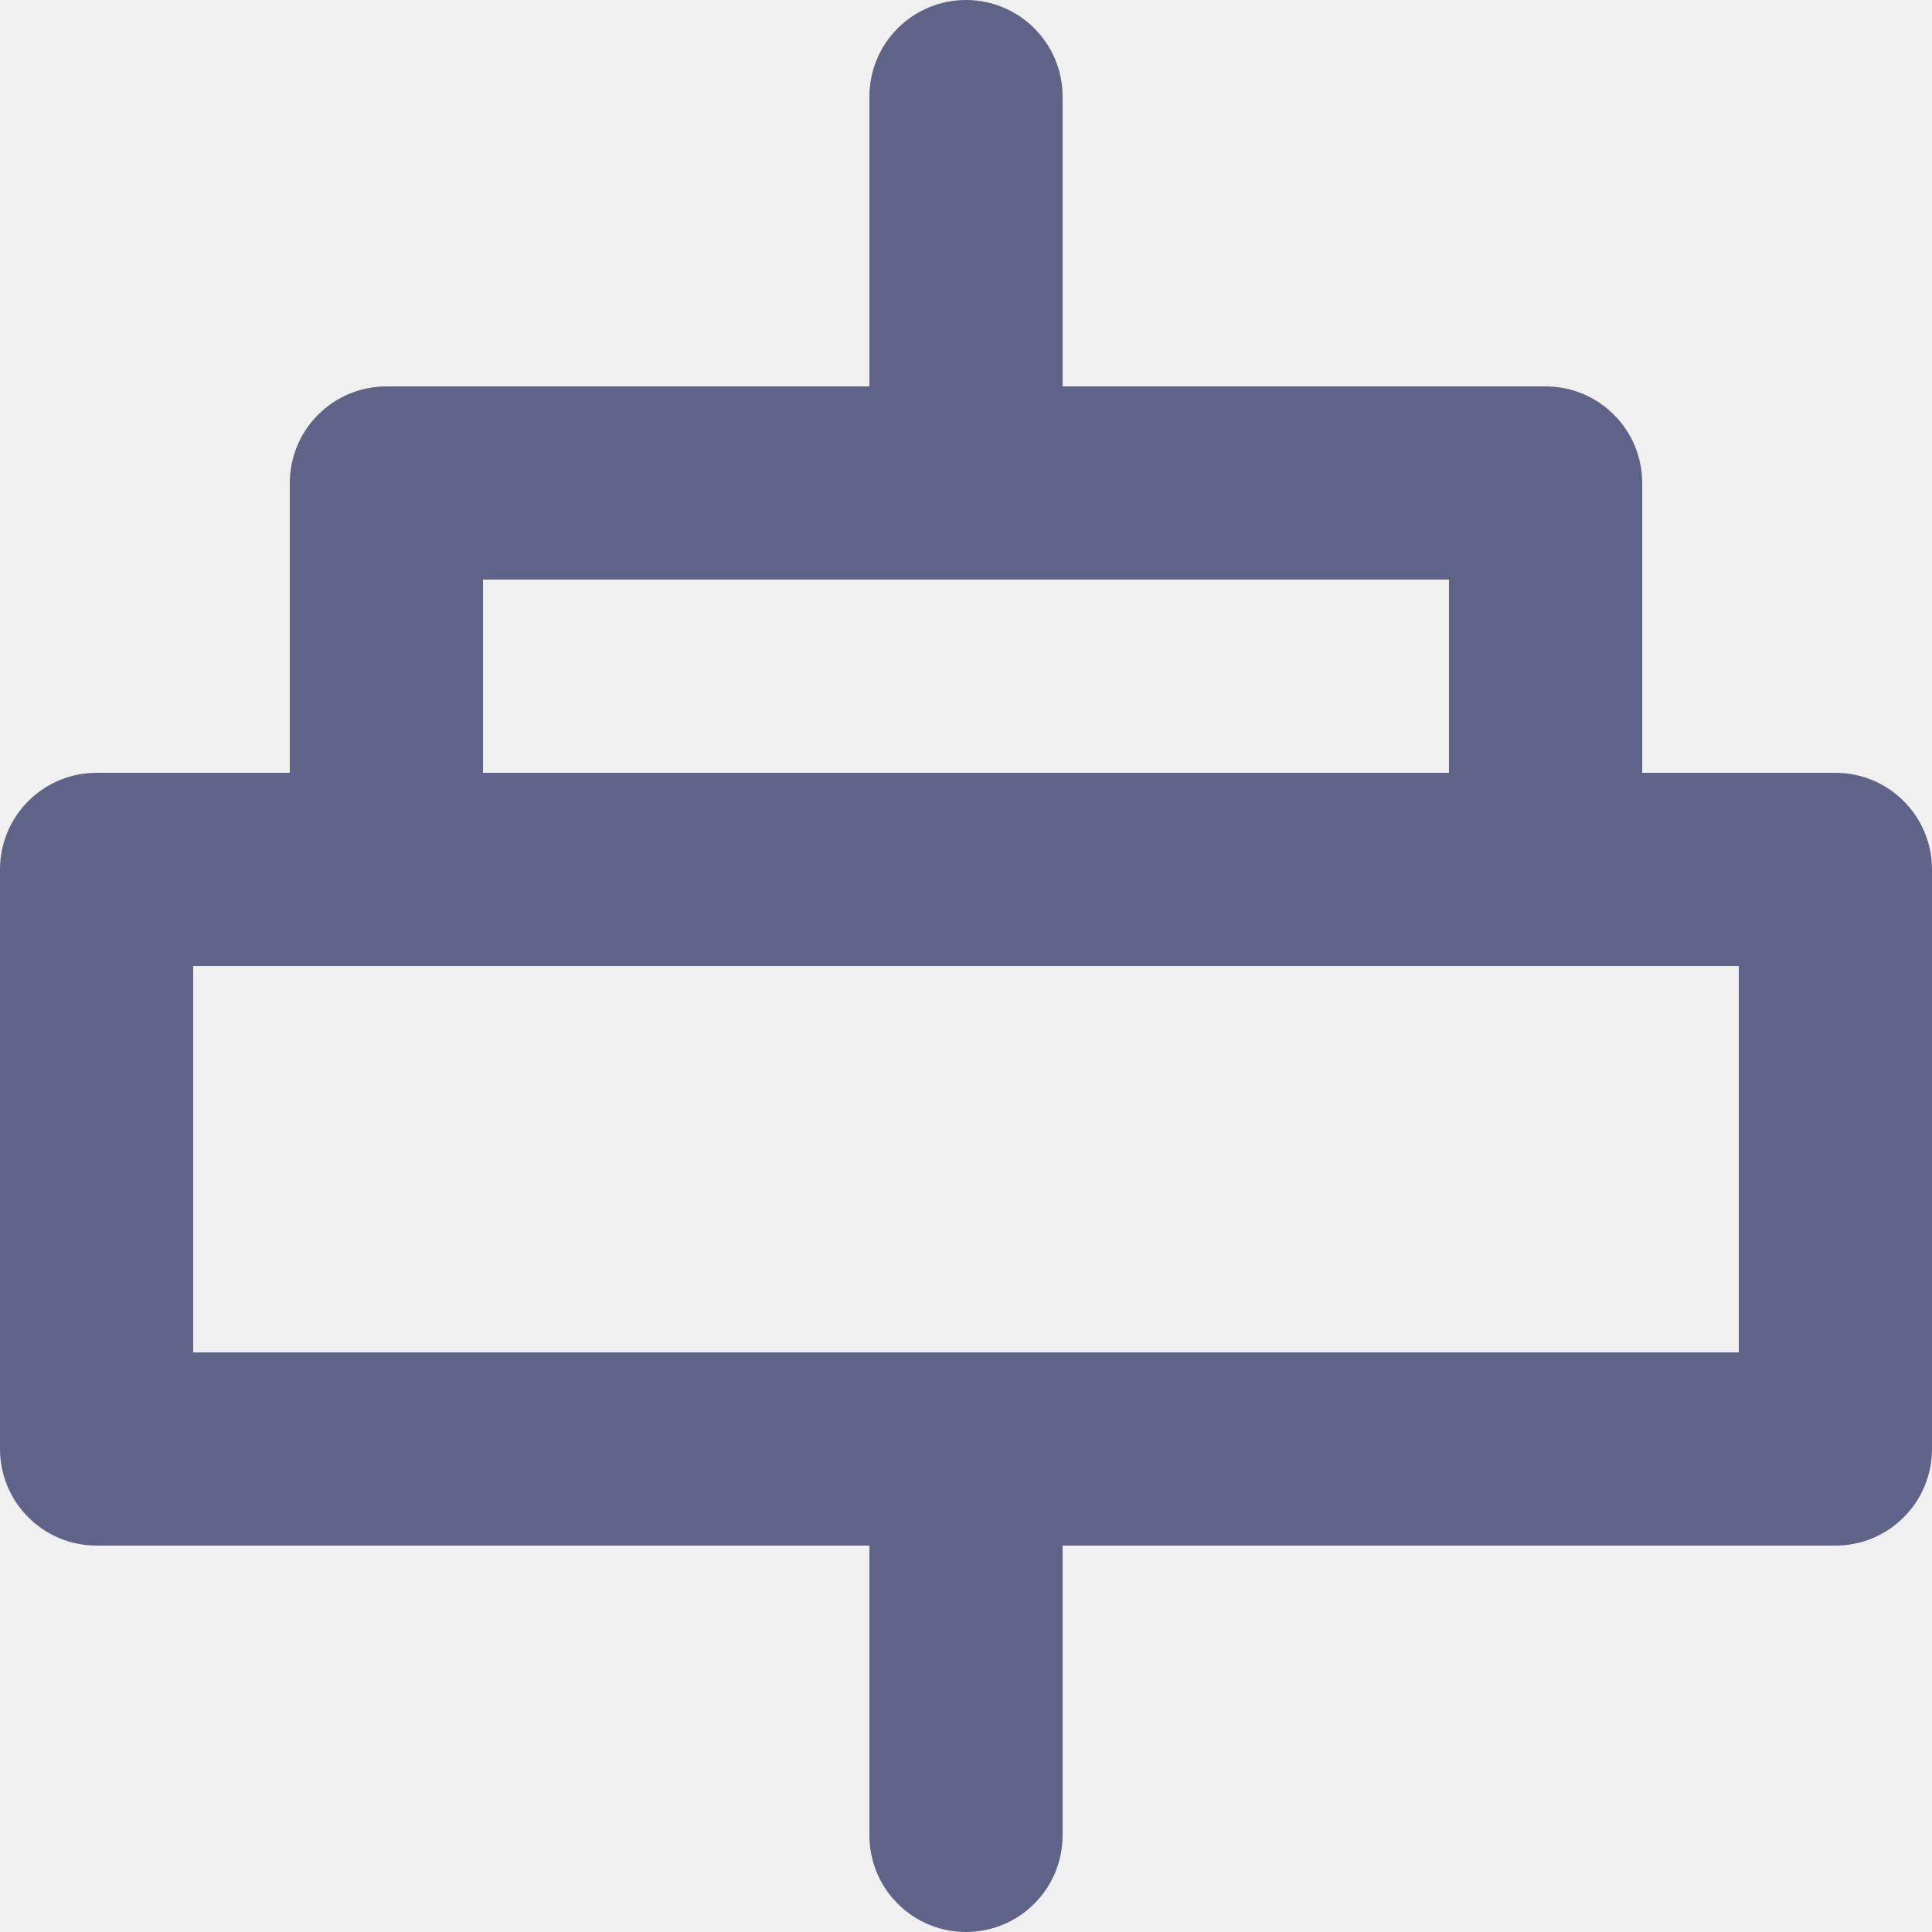
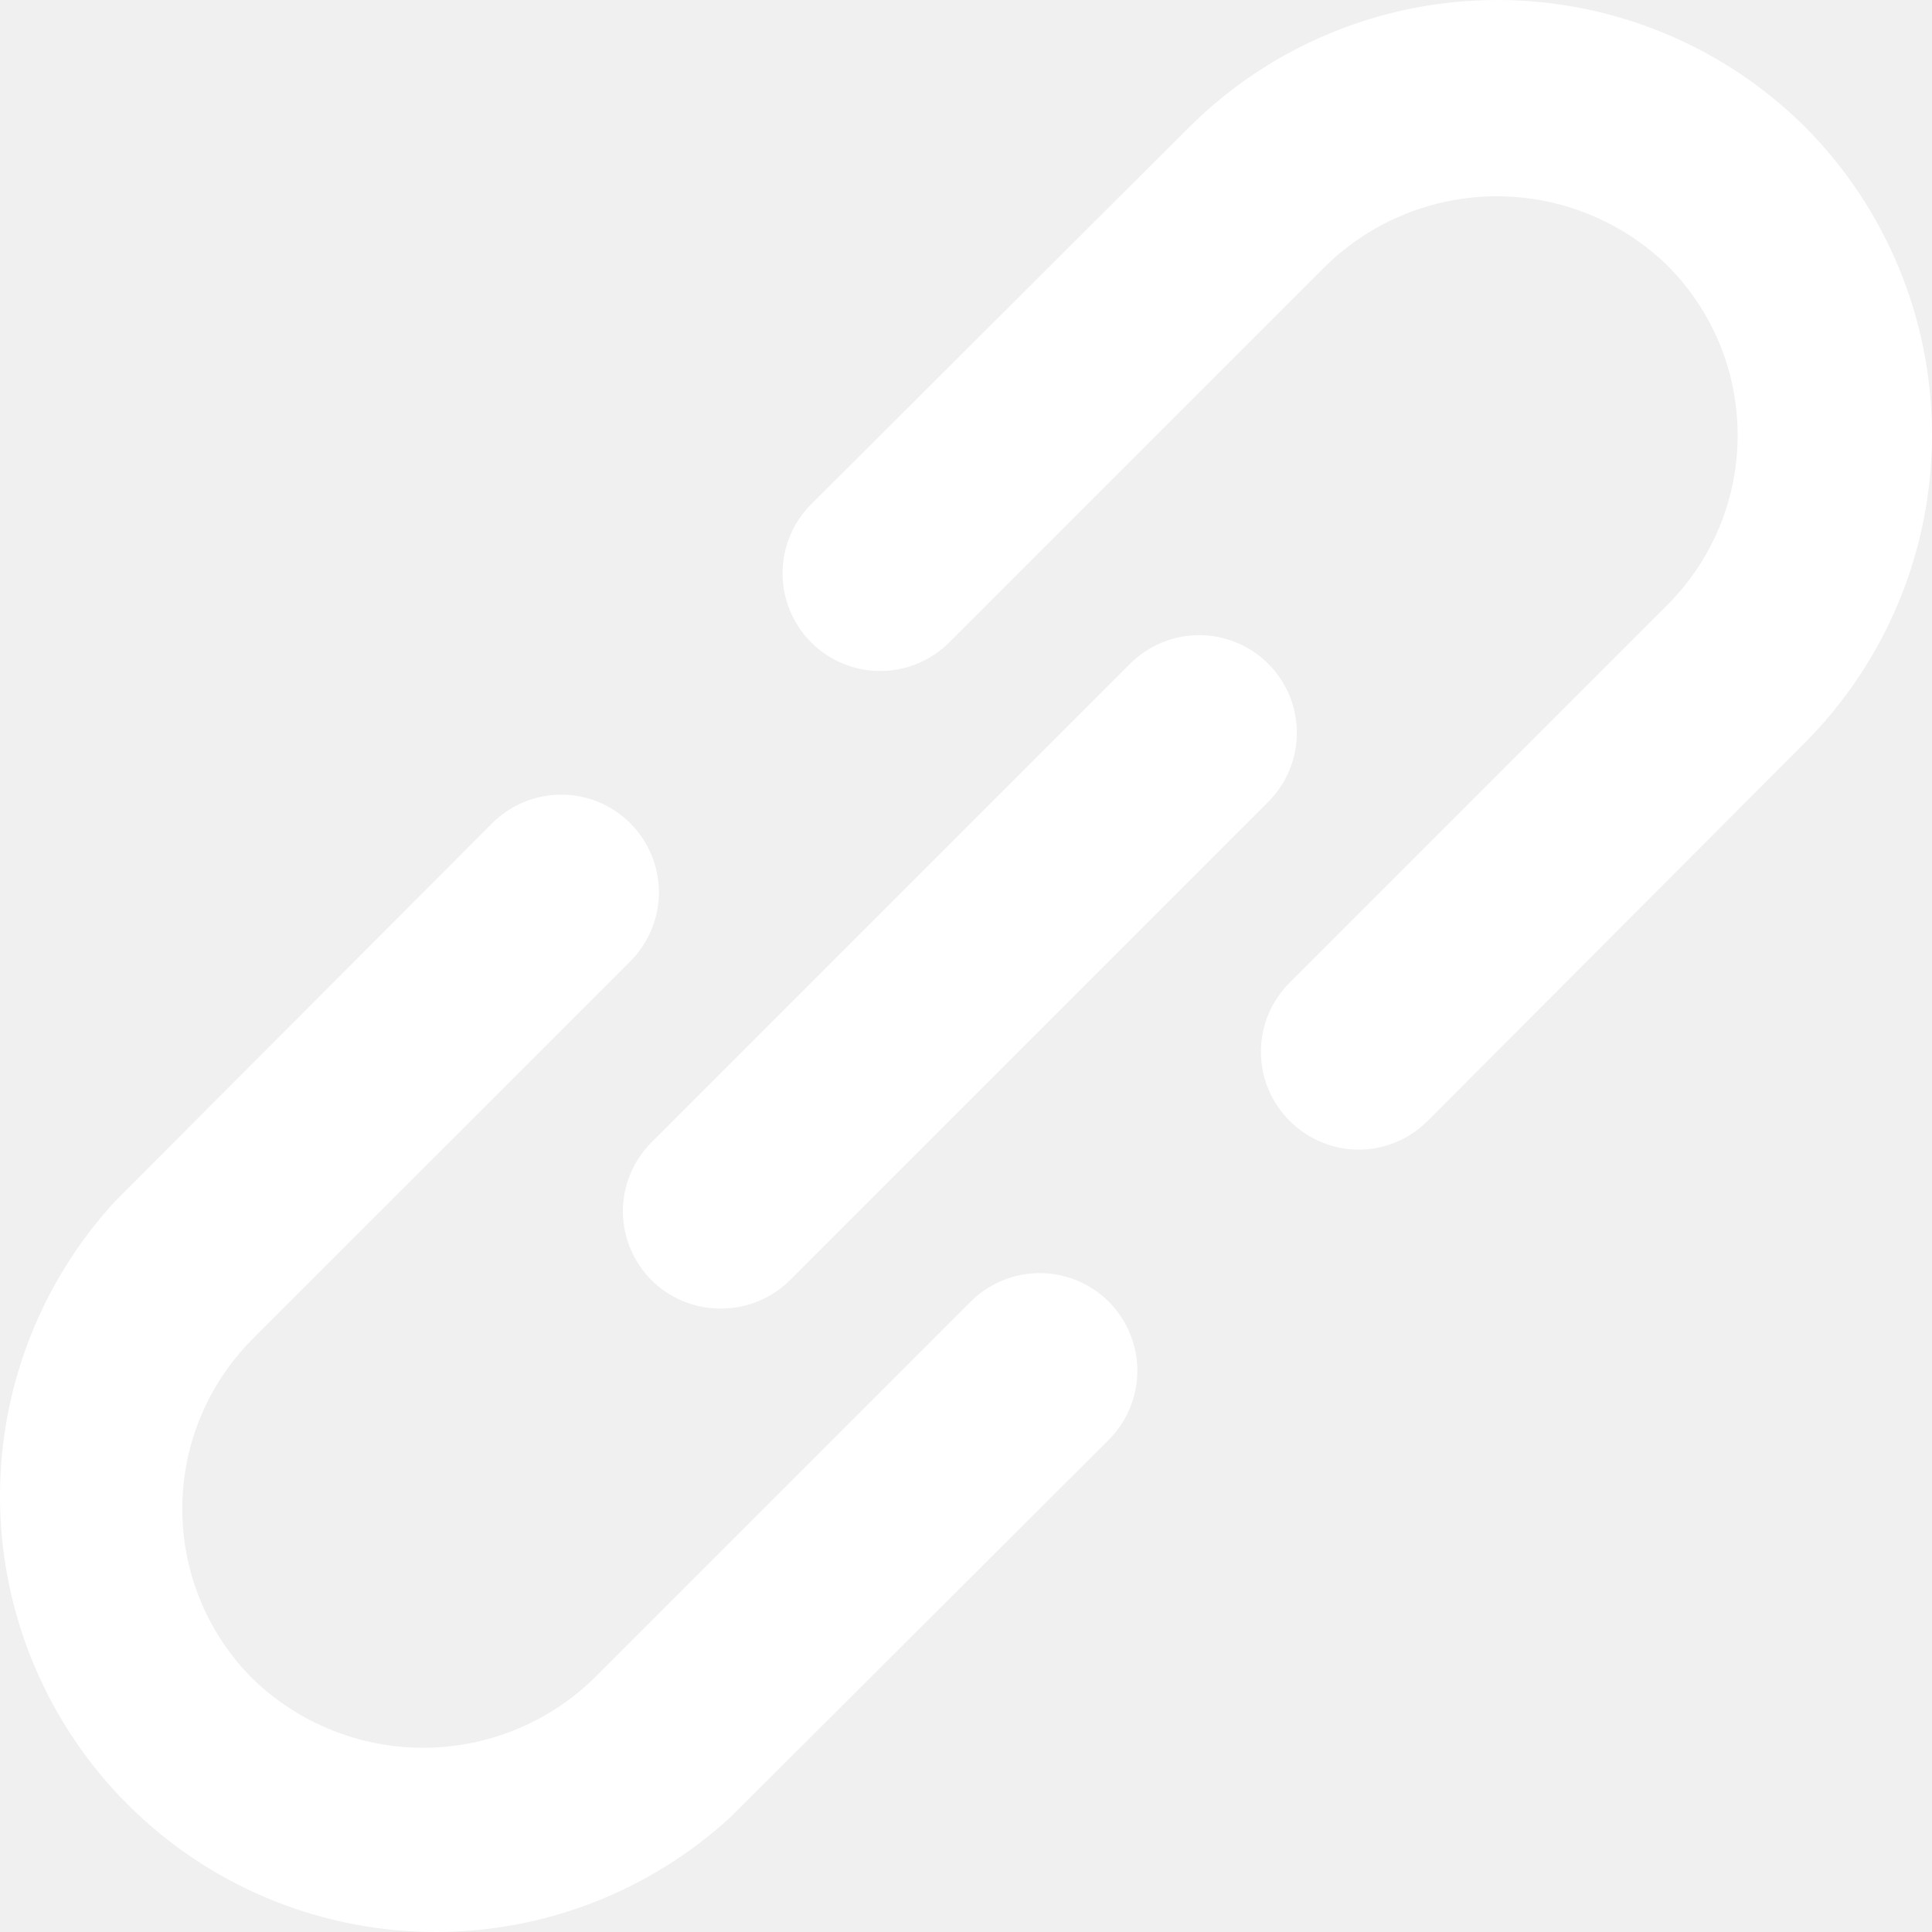
<svg xmlns="http://www.w3.org/2000/svg" width="20" height="20" viewBox="0 0 20 20" fill="none">
-   <path d="M19 8H17V5C17 4.735 16.895 4.48 16.707 4.293C16.52 4.105 16.265 4 16 4H11V1C11 0.735 10.895 0.48 10.707 0.293C10.52 0.105 10.265 0 10 0C9.735 0 9.48 0.105 9.293 0.293C9.105 0.48 9 0.735 9 1V4H4C3.735 4 3.48 4.105 3.293 4.293C3.105 4.48 3 4.735 3 5V8H1C0.735 8 0.48 8.105 0.293 8.293C0.105 8.48 0 8.735 0 9V15C0 15.265 0.105 15.52 0.293 15.707C0.48 15.895 0.735 16 1 16H9V19C9 19.265 9.105 19.52 9.293 19.707C9.48 19.895 9.735 20 10 20C10.265 20 10.52 19.895 10.707 19.707C10.895 19.52 11 19.265 11 19V16H19C19.265 16 19.52 15.895 19.707 15.707C19.895 15.52 20 15.265 20 15V9C20 8.735 19.895 8.48 19.707 8.293C19.52 8.105 19.265 8 19 8ZM5 6H15V8H5V6ZM18 14H2V10H18V14Z" fill="#5F6388" />
+   <path d="M10.048 13.475L6.142 17.381C5.669 17.838 5.037 18.093 4.38 18.093C3.723 18.093 3.091 17.838 2.618 17.381C2.387 17.151 2.202 16.876 2.077 16.574C1.951 16.271 1.887 15.947 1.887 15.62C1.887 15.292 1.951 14.968 2.077 14.666C2.202 14.364 2.387 14.089 2.618 13.858L6.525 9.952C6.714 9.762 6.821 9.505 6.821 9.237C6.821 8.969 6.714 8.712 6.525 8.522C6.335 8.333 6.078 8.226 5.81 8.226C5.542 8.226 5.285 8.333 5.095 8.522L1.189 12.438C0.402 13.295 -0.024 14.422 0.001 15.585C0.026 16.748 0.499 17.857 1.321 18.679C2.143 19.502 3.252 19.974 4.415 19.999C5.578 20.024 6.705 19.598 7.562 18.811L11.478 14.905C11.667 14.715 11.774 14.458 11.774 14.19C11.774 13.922 11.667 13.665 11.478 13.475C11.288 13.286 11.031 13.179 10.763 13.179C10.495 13.179 10.238 13.286 10.048 13.475V13.475ZM18.686 1.314C17.839 0.472 16.694 0 15.5 0C14.306 0 13.16 0.472 12.313 1.314L8.397 5.22C8.303 5.314 8.229 5.425 8.178 5.548C8.127 5.671 8.101 5.802 8.101 5.935C8.101 6.068 8.127 6.199 8.178 6.322C8.229 6.444 8.303 6.556 8.397 6.65C8.491 6.744 8.602 6.818 8.725 6.869C8.848 6.92 8.979 6.946 9.112 6.946C9.245 6.946 9.376 6.92 9.499 6.869C9.621 6.818 9.733 6.744 9.827 6.65L13.733 2.744C14.206 2.287 14.837 2.032 15.495 2.032C16.152 2.032 16.784 2.287 17.256 2.744C17.488 2.975 17.672 3.249 17.798 3.551C17.924 3.854 17.988 4.178 17.988 4.505C17.988 4.833 17.924 5.157 17.798 5.459C17.672 5.762 17.488 6.036 17.256 6.267L13.35 10.173C13.256 10.267 13.181 10.378 13.13 10.501C13.079 10.624 13.053 10.755 13.053 10.888C13.053 11.021 13.079 11.153 13.13 11.275C13.181 11.398 13.256 11.509 13.35 11.603C13.444 11.697 13.555 11.772 13.678 11.823C13.801 11.874 13.932 11.901 14.065 11.901C14.198 11.901 14.33 11.874 14.452 11.823C14.575 11.772 14.686 11.697 14.78 11.603L18.686 7.687C19.528 6.84 20 5.694 20 4.5C20 3.306 19.528 2.161 18.686 1.314V1.314ZM6.746 13.254C6.84 13.347 6.952 13.421 7.074 13.471C7.197 13.521 7.328 13.547 7.461 13.546C7.593 13.547 7.725 13.521 7.847 13.471C7.97 13.421 8.082 13.347 8.176 13.254L13.129 8.301C13.318 8.111 13.425 7.854 13.425 7.586C13.425 7.318 13.318 7.061 13.129 6.871C12.939 6.682 12.682 6.575 12.414 6.575C12.146 6.575 11.889 6.682 11.699 6.871L6.746 11.824C6.652 11.918 6.577 12.029 6.526 12.152C6.475 12.275 6.448 12.406 6.448 12.539C6.448 12.672 6.475 12.804 6.526 12.926C6.577 13.049 6.652 13.16 6.746 13.254Z" fill="white" />
</svg>
